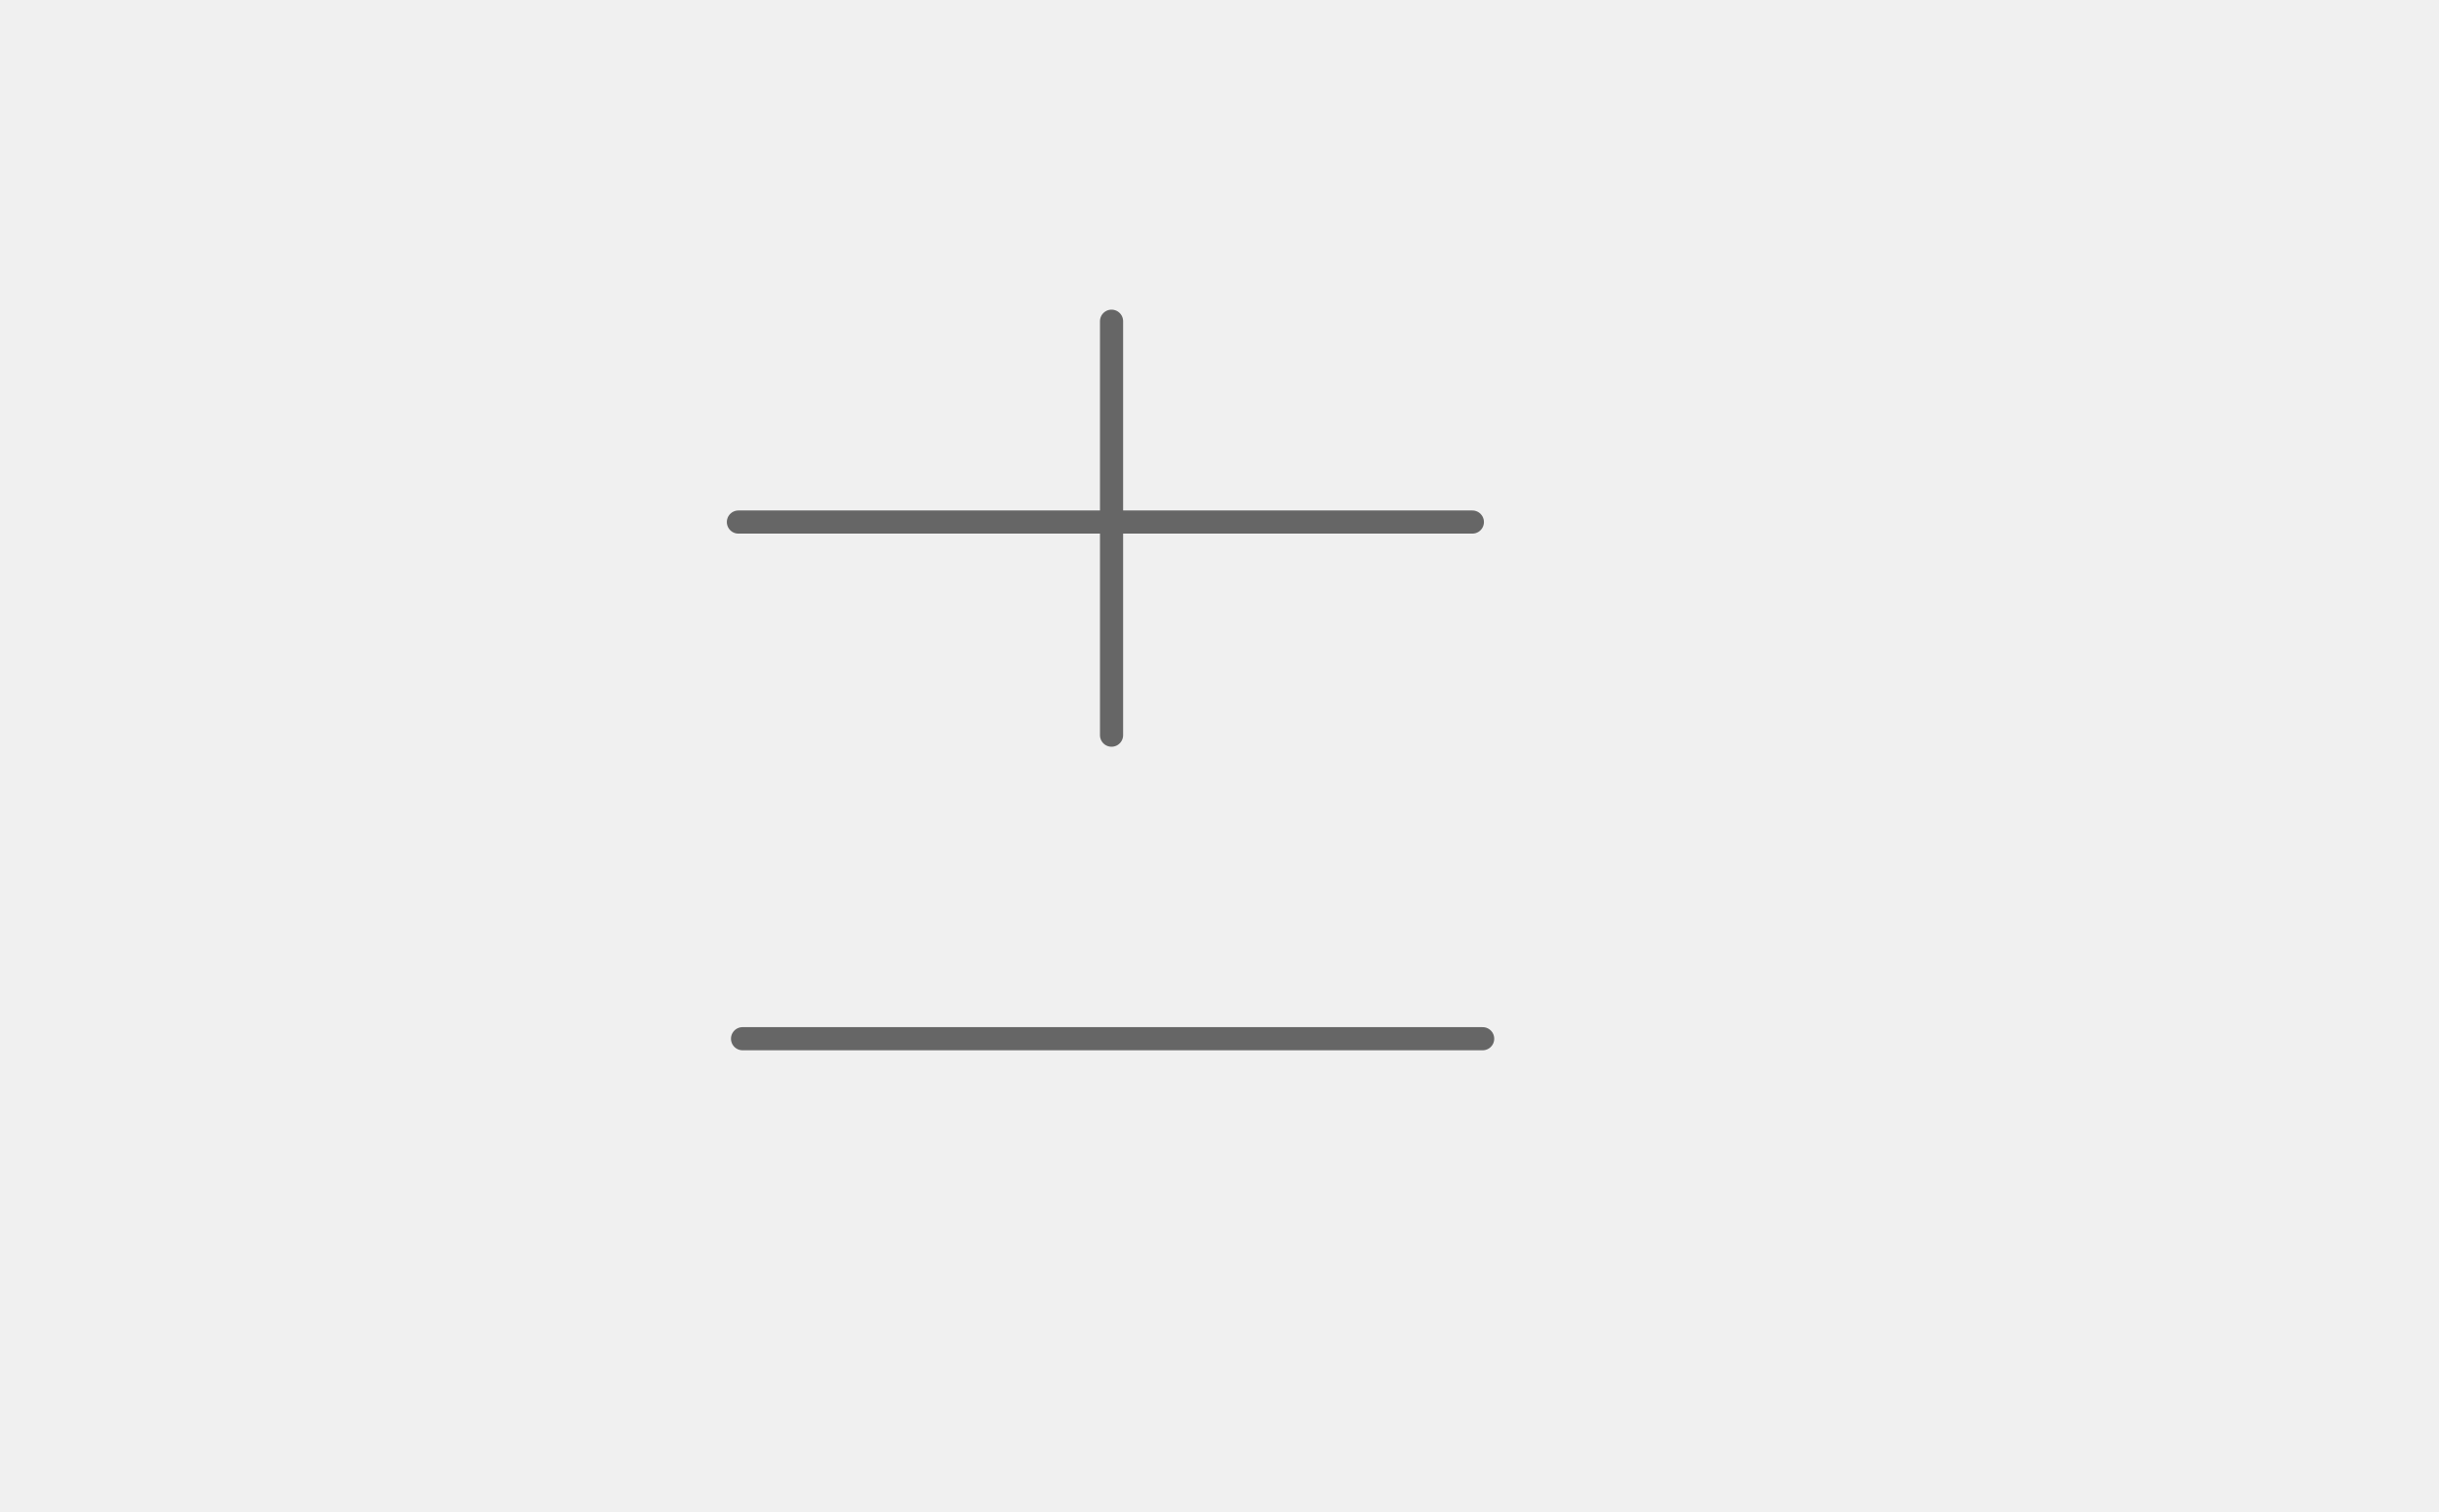
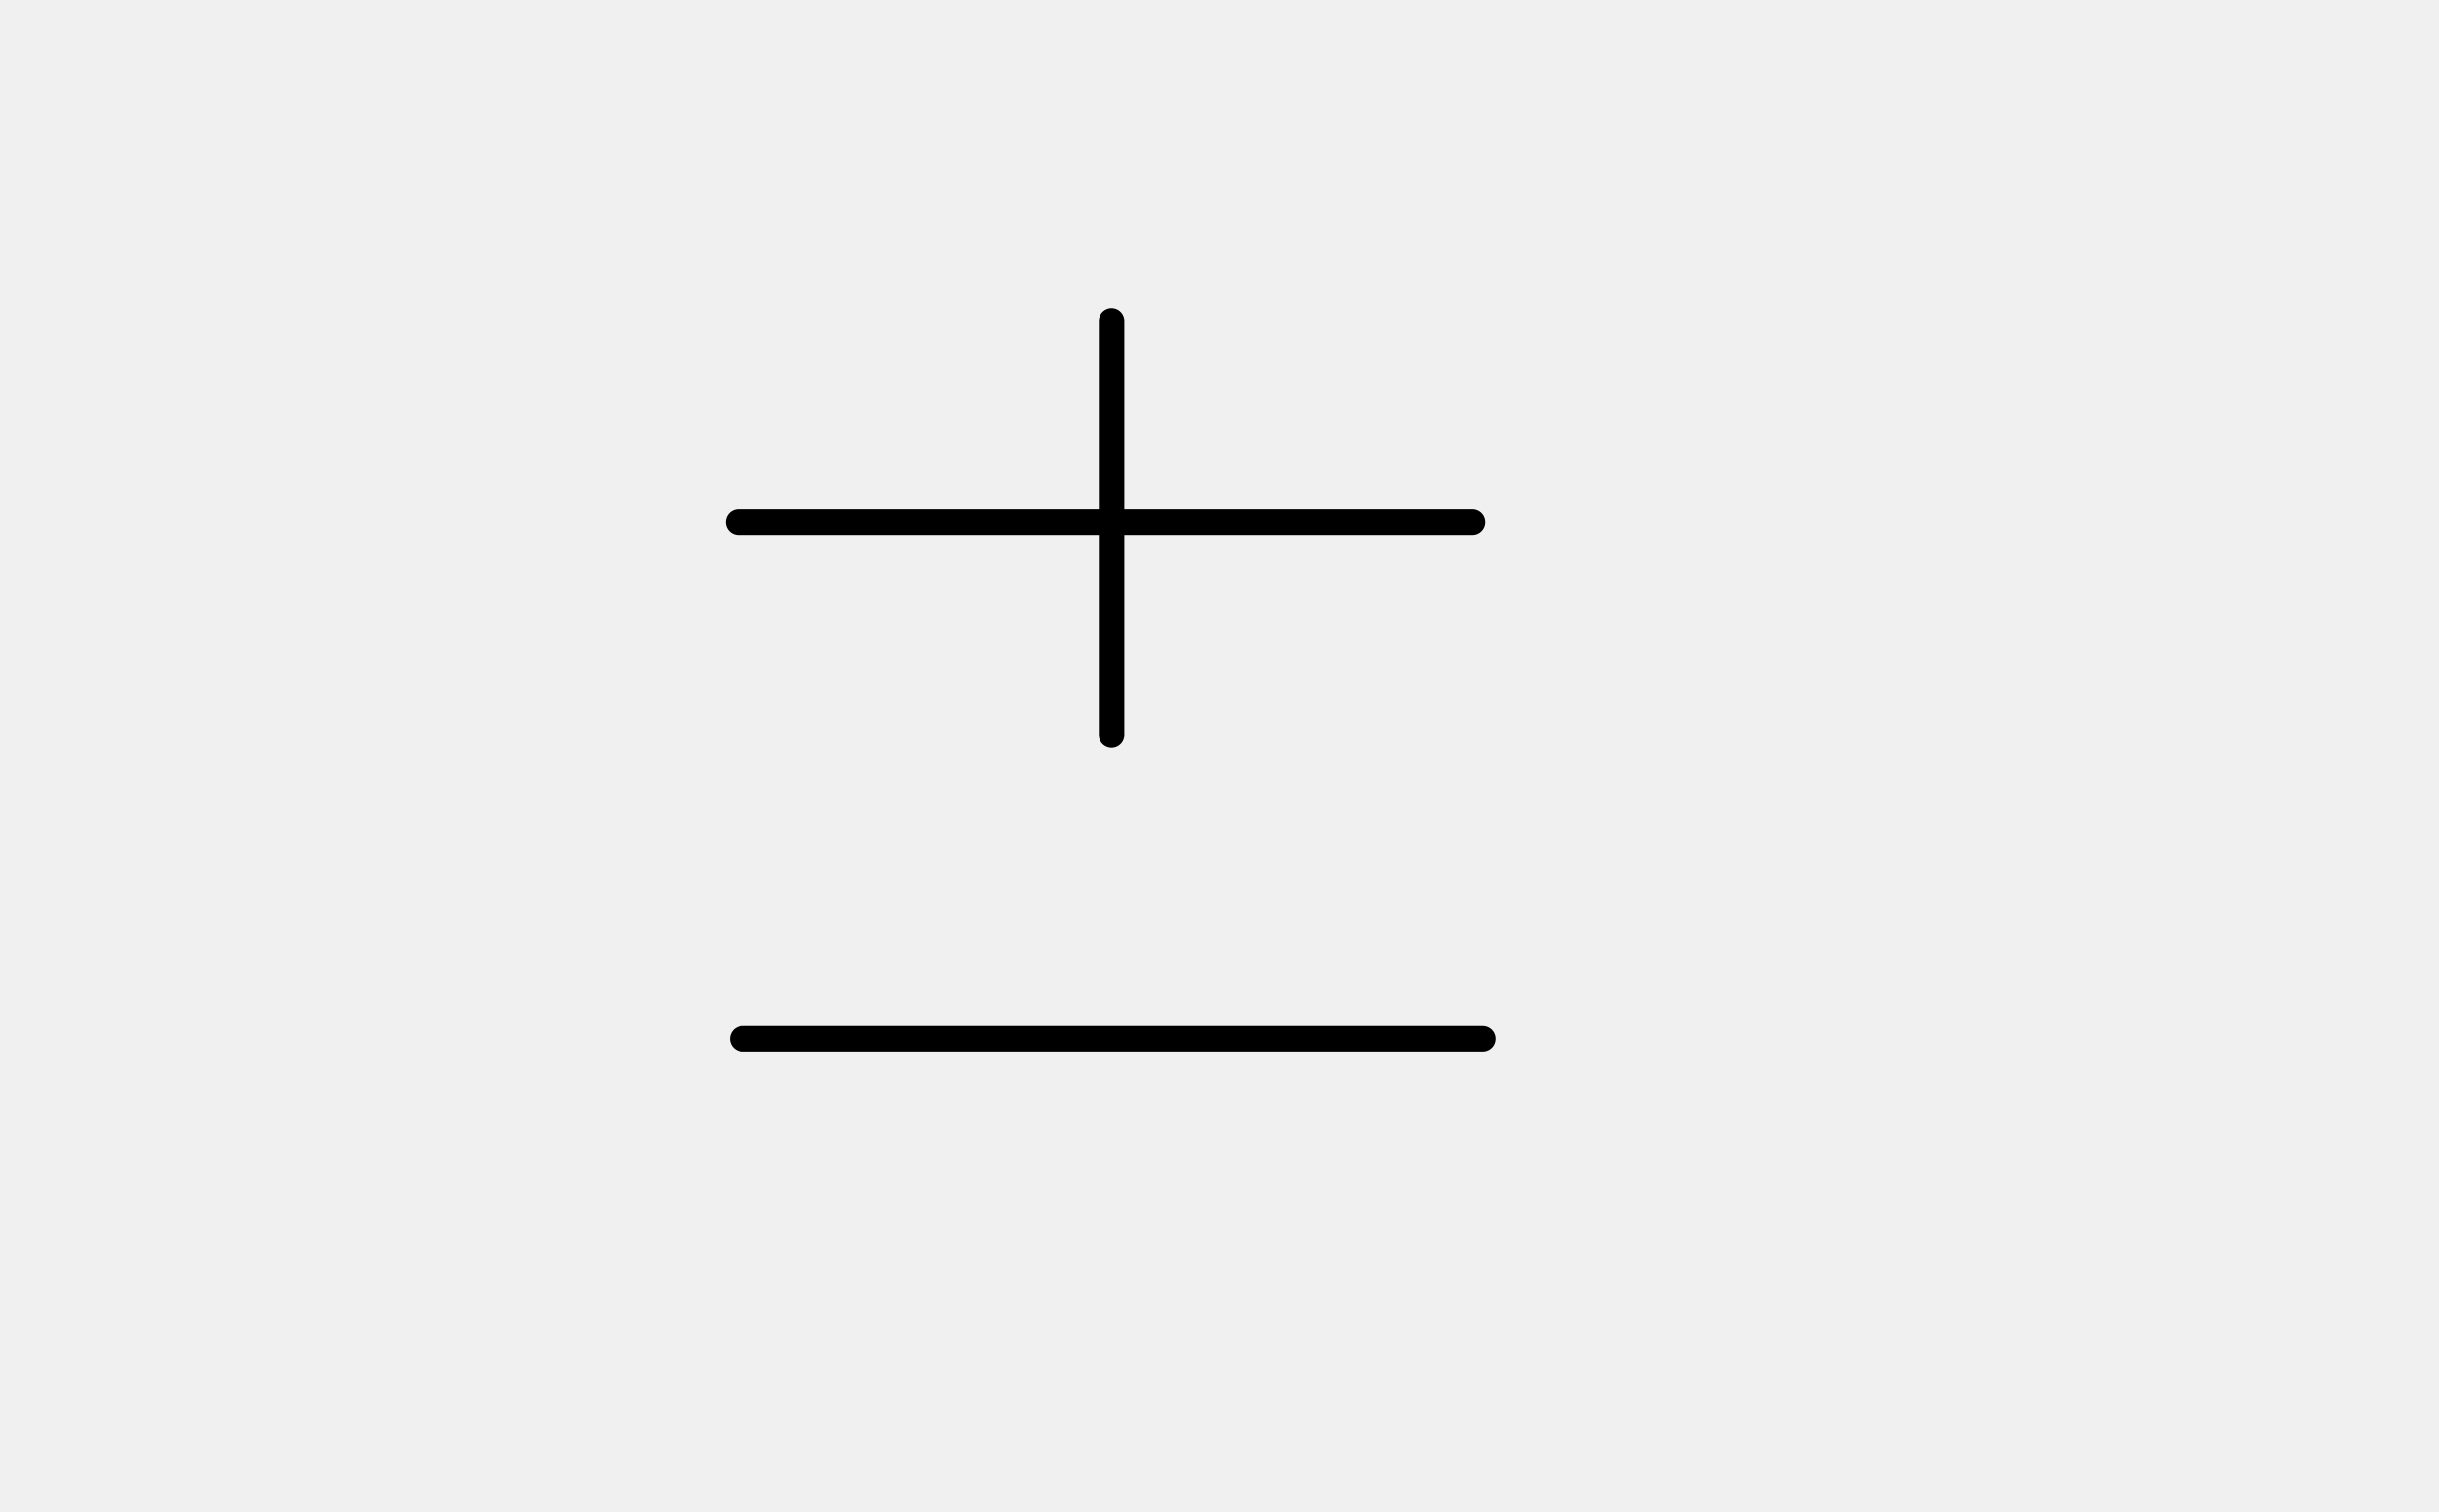
<svg xmlns="http://www.w3.org/2000/svg" width="209.754mm" height="129.975mm" viewBox="0 0 209.754 129.975" version="1.1" id="svg77099">
  <defs id="defs77096" />
  <g id="layer1" transform="translate(-153.8141,4.148773)">
    <path id="path78288" style="fill:none;stroke:none;stroke-width:1.621;stroke-miterlimit:4;stroke-dasharray:none;stop-color:#000000" d="M 362.758,-3.338 V 125.016 H 217.614 v -0.144 c -34.884,-0.363 -62.977,-28.914 -62.989,-64.018 0.003,-35.109 28.098,-63.671 62.989,-64.034 v -0.158 z" />
    <circle style="fill:#ffffff;stroke:#333333;stroke-width:1.621;stroke-miterlimit:4;stroke-dasharray:none;stop-color:#000000" id="path78511" cx="415.992" cy="39.783" r="6.64" />
    <circle style="fill:#ffffff;stroke:#333333;stroke-width:1.621;stroke-miterlimit:4;stroke-dasharray:none;stop-color:#000000" id="circle78593" cx="415.992" cy="71.004" r="6.64" />
    <circle style="fill:#ffffff;stroke:#333333;stroke-width:1.621;stroke-miterlimit:4;stroke-dasharray:none;stop-color:#000000" id="circle78595" cx="415.992" cy="103.812" r="6.64" />
-     <path style="opacity:1;fill:#666666;stroke:#666666;stroke-width:1.991;stroke-linecap:round;stroke-linejoin:miter;stroke-miterlimit:4;stroke-dasharray:none;stroke-opacity:1" d="m 217.674,85.191 h 63.648" id="path92674" />
-     <path style="fill:#808080;stroke:#666666;stroke-width:1.991;stroke-linecap:round;stroke-linejoin:miter;stroke-miterlimit:4;stroke-dasharray:none;stroke-opacity:1" d="m 217.318,40.752 h 63.119" id="path92674-3" />
-     <path style="fill:#666666;stroke:#666666;stroke-width:1.991;stroke-linecap:round;stroke-linejoin:miter;stroke-miterlimit:4;stroke-dasharray:none;stroke-opacity:1" d="M 249.407,23.479 V 59.082" id="path119159" />
+     <path style="opacity:1;fill:#666666;stroke:#000000;stroke-width:2.191;stroke-linecap:round;stroke-linejoin:miter;stroke-miterlimit:4;stroke-dasharray:none;stroke-opacity:1" d="m 217.674,85.191 h 63.648" id="path92674" />
+     <path style="fill:#808080;stroke:#000000;stroke-width:2.191;stroke-linecap:round;stroke-linejoin:miter;stroke-miterlimit:4;stroke-dasharray:none;stroke-opacity:1" d="m 217.318,40.752 h 63.119" id="path92674-3" />
+     <path style="fill:#666666;stroke:#000000;stroke-width:2.191;stroke-linecap:round;stroke-linejoin:miter;stroke-miterlimit:4;stroke-dasharray:none;stroke-opacity:1" d="M 249.407,23.479 V 59.082" id="path119159" />
  </g>
</svg>
